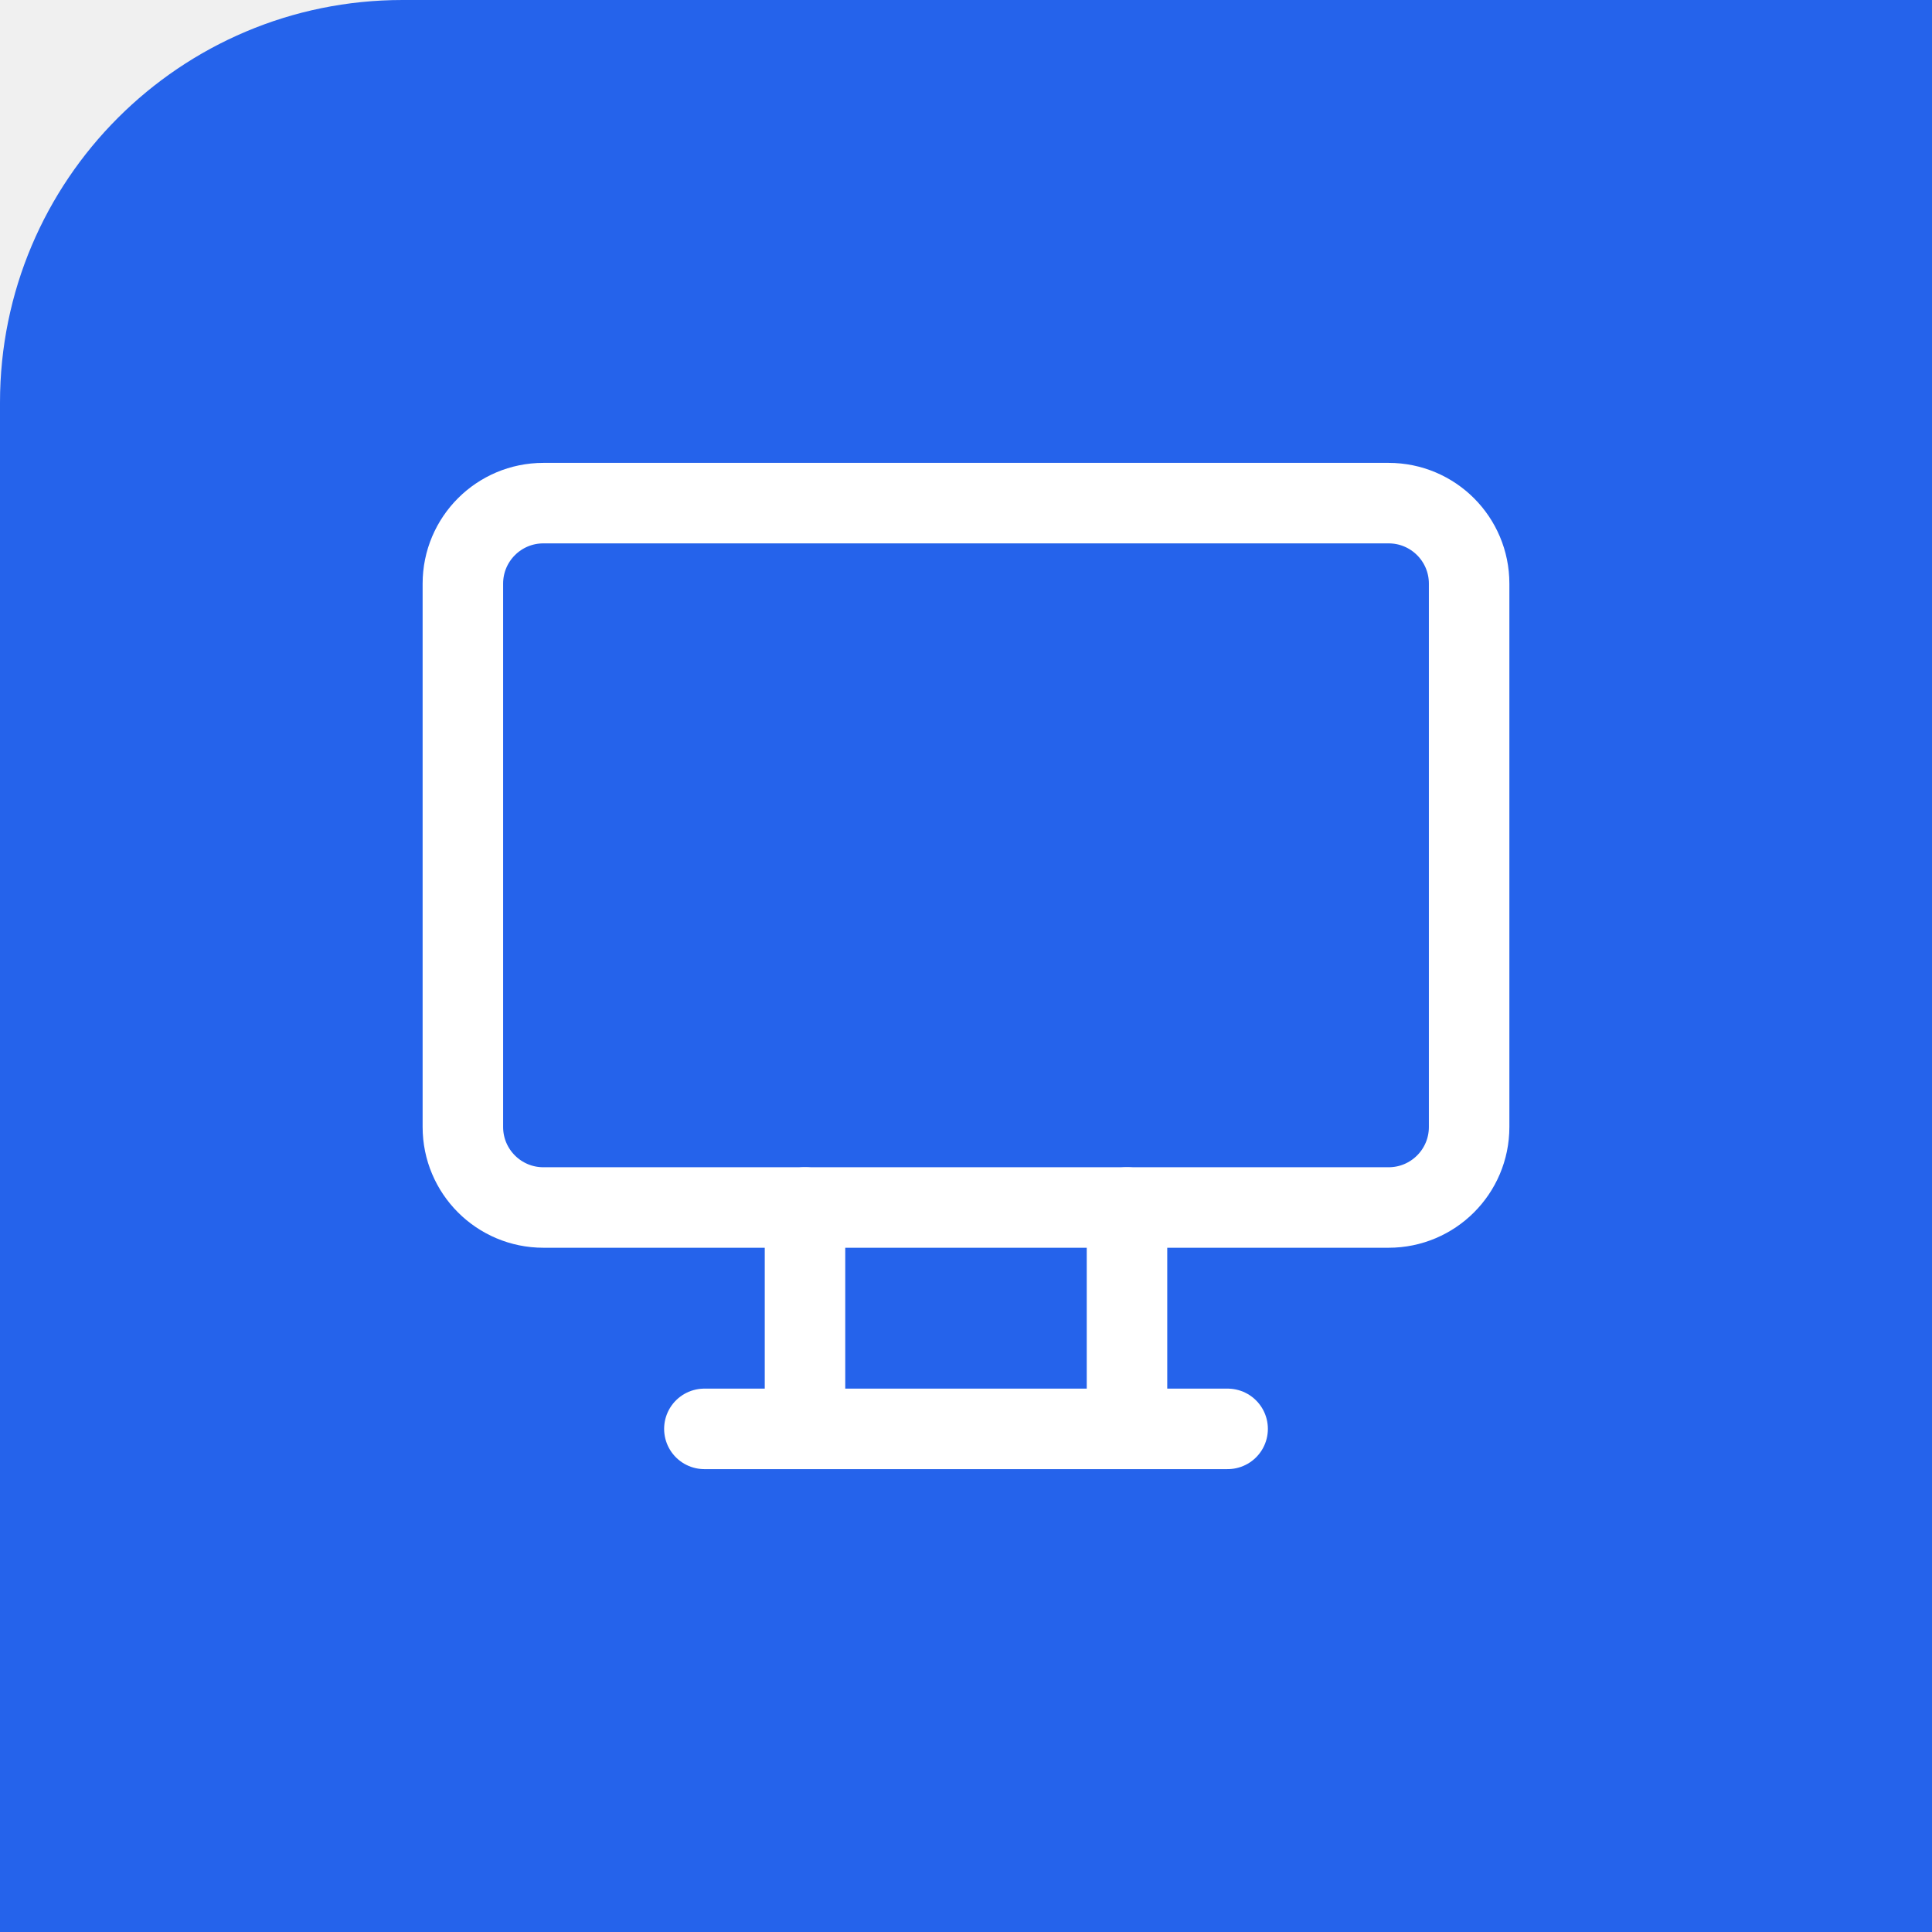
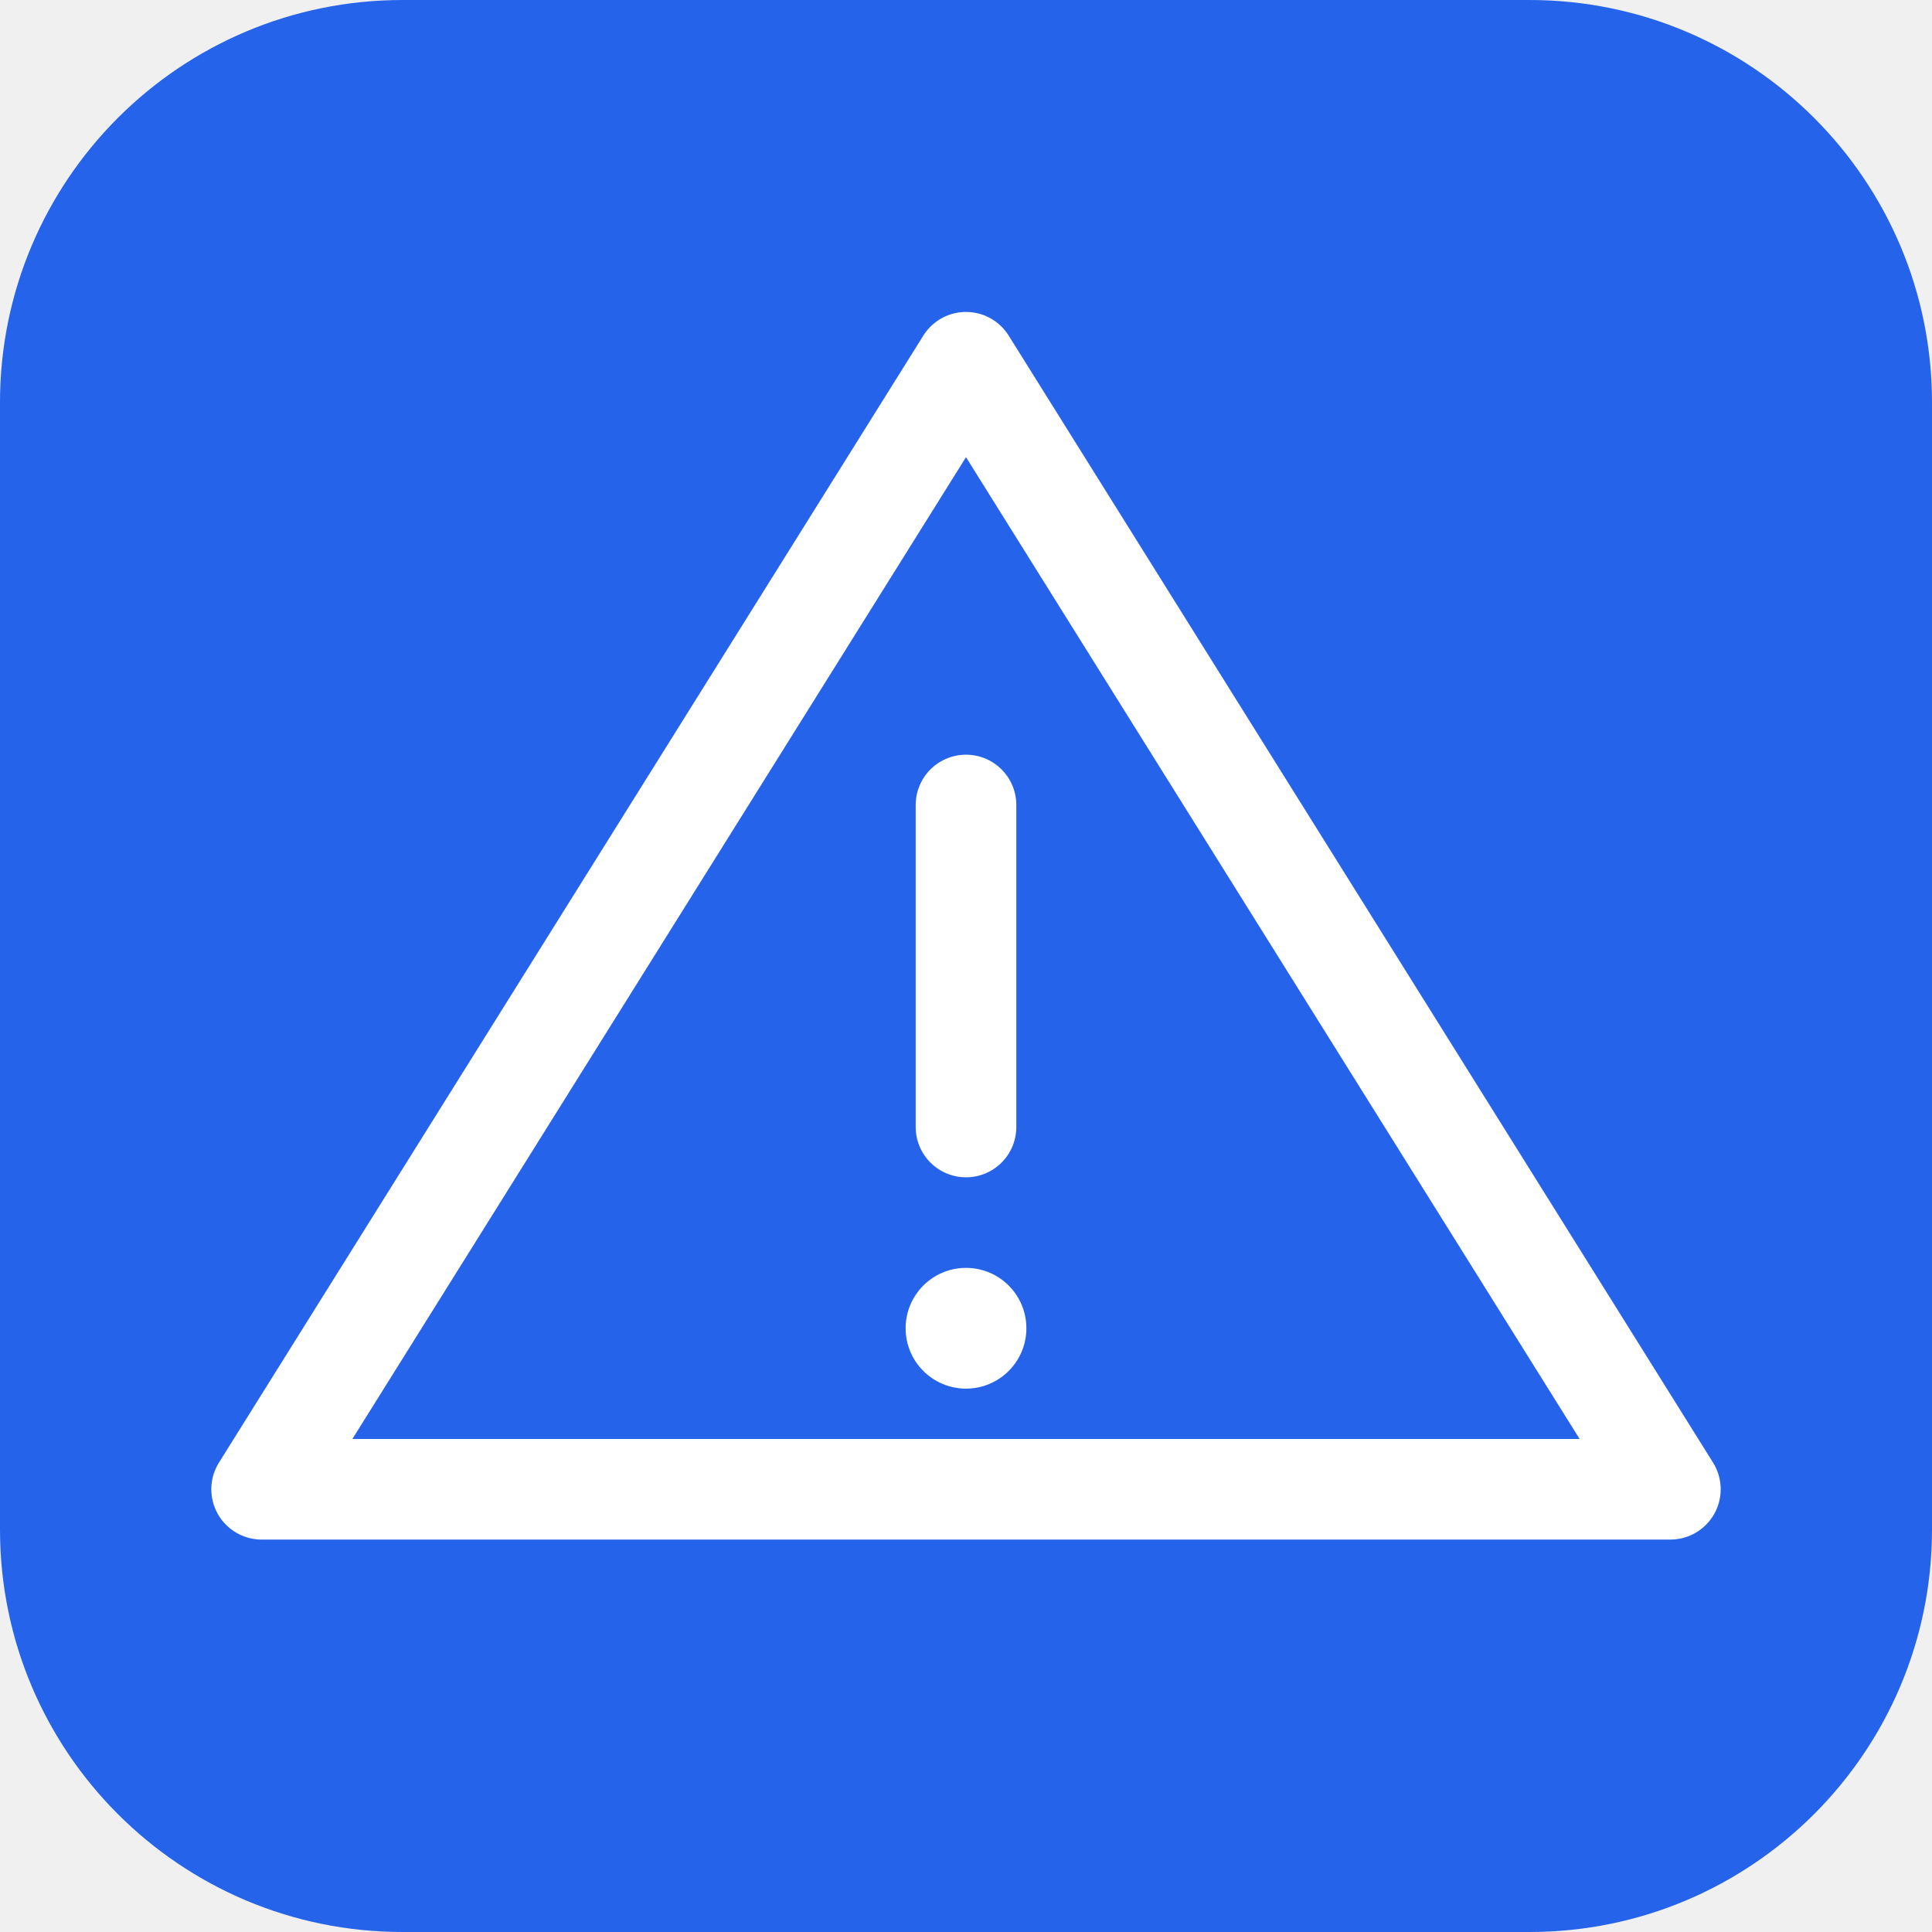
<svg xmlns="http://www.w3.org/2000/svg" width="512" height="512" viewBox="0 0 192 192">
-   <rect width="512" height="512" rx="40" fill="#2563eb" />
-   <rect x="46" y="50" width="100" height="70" rx="8" fill="none" stroke="white" stroke-width="8" />
-   <line x1="80" y1="120" x2="80" y2="142" stroke="white" stroke-width="8" stroke-linecap="round" />
-   <line x1="112" y1="120" x2="112" y2="142" stroke="white" stroke-width="8" stroke-linecap="round" />
-   <line x1="70" y1="142" x2="122" y2="142" stroke="white" stroke-width="8" stroke-linecap="round" />
+   <rect width="192" height="192" rx="40" fill="#2563eb" />
+   <path d="M96 36 L166 148 H26 Z" fill="none" stroke="white" stroke-width="10" stroke-linejoin="round" stroke-linecap="round" />
+   <line x1="96" y1="80" x2="96" y2="112" stroke="white" stroke-width="10" stroke-linecap="round" />
+   <circle cx="96" cy="132" r="6" fill="white" />
</svg>
